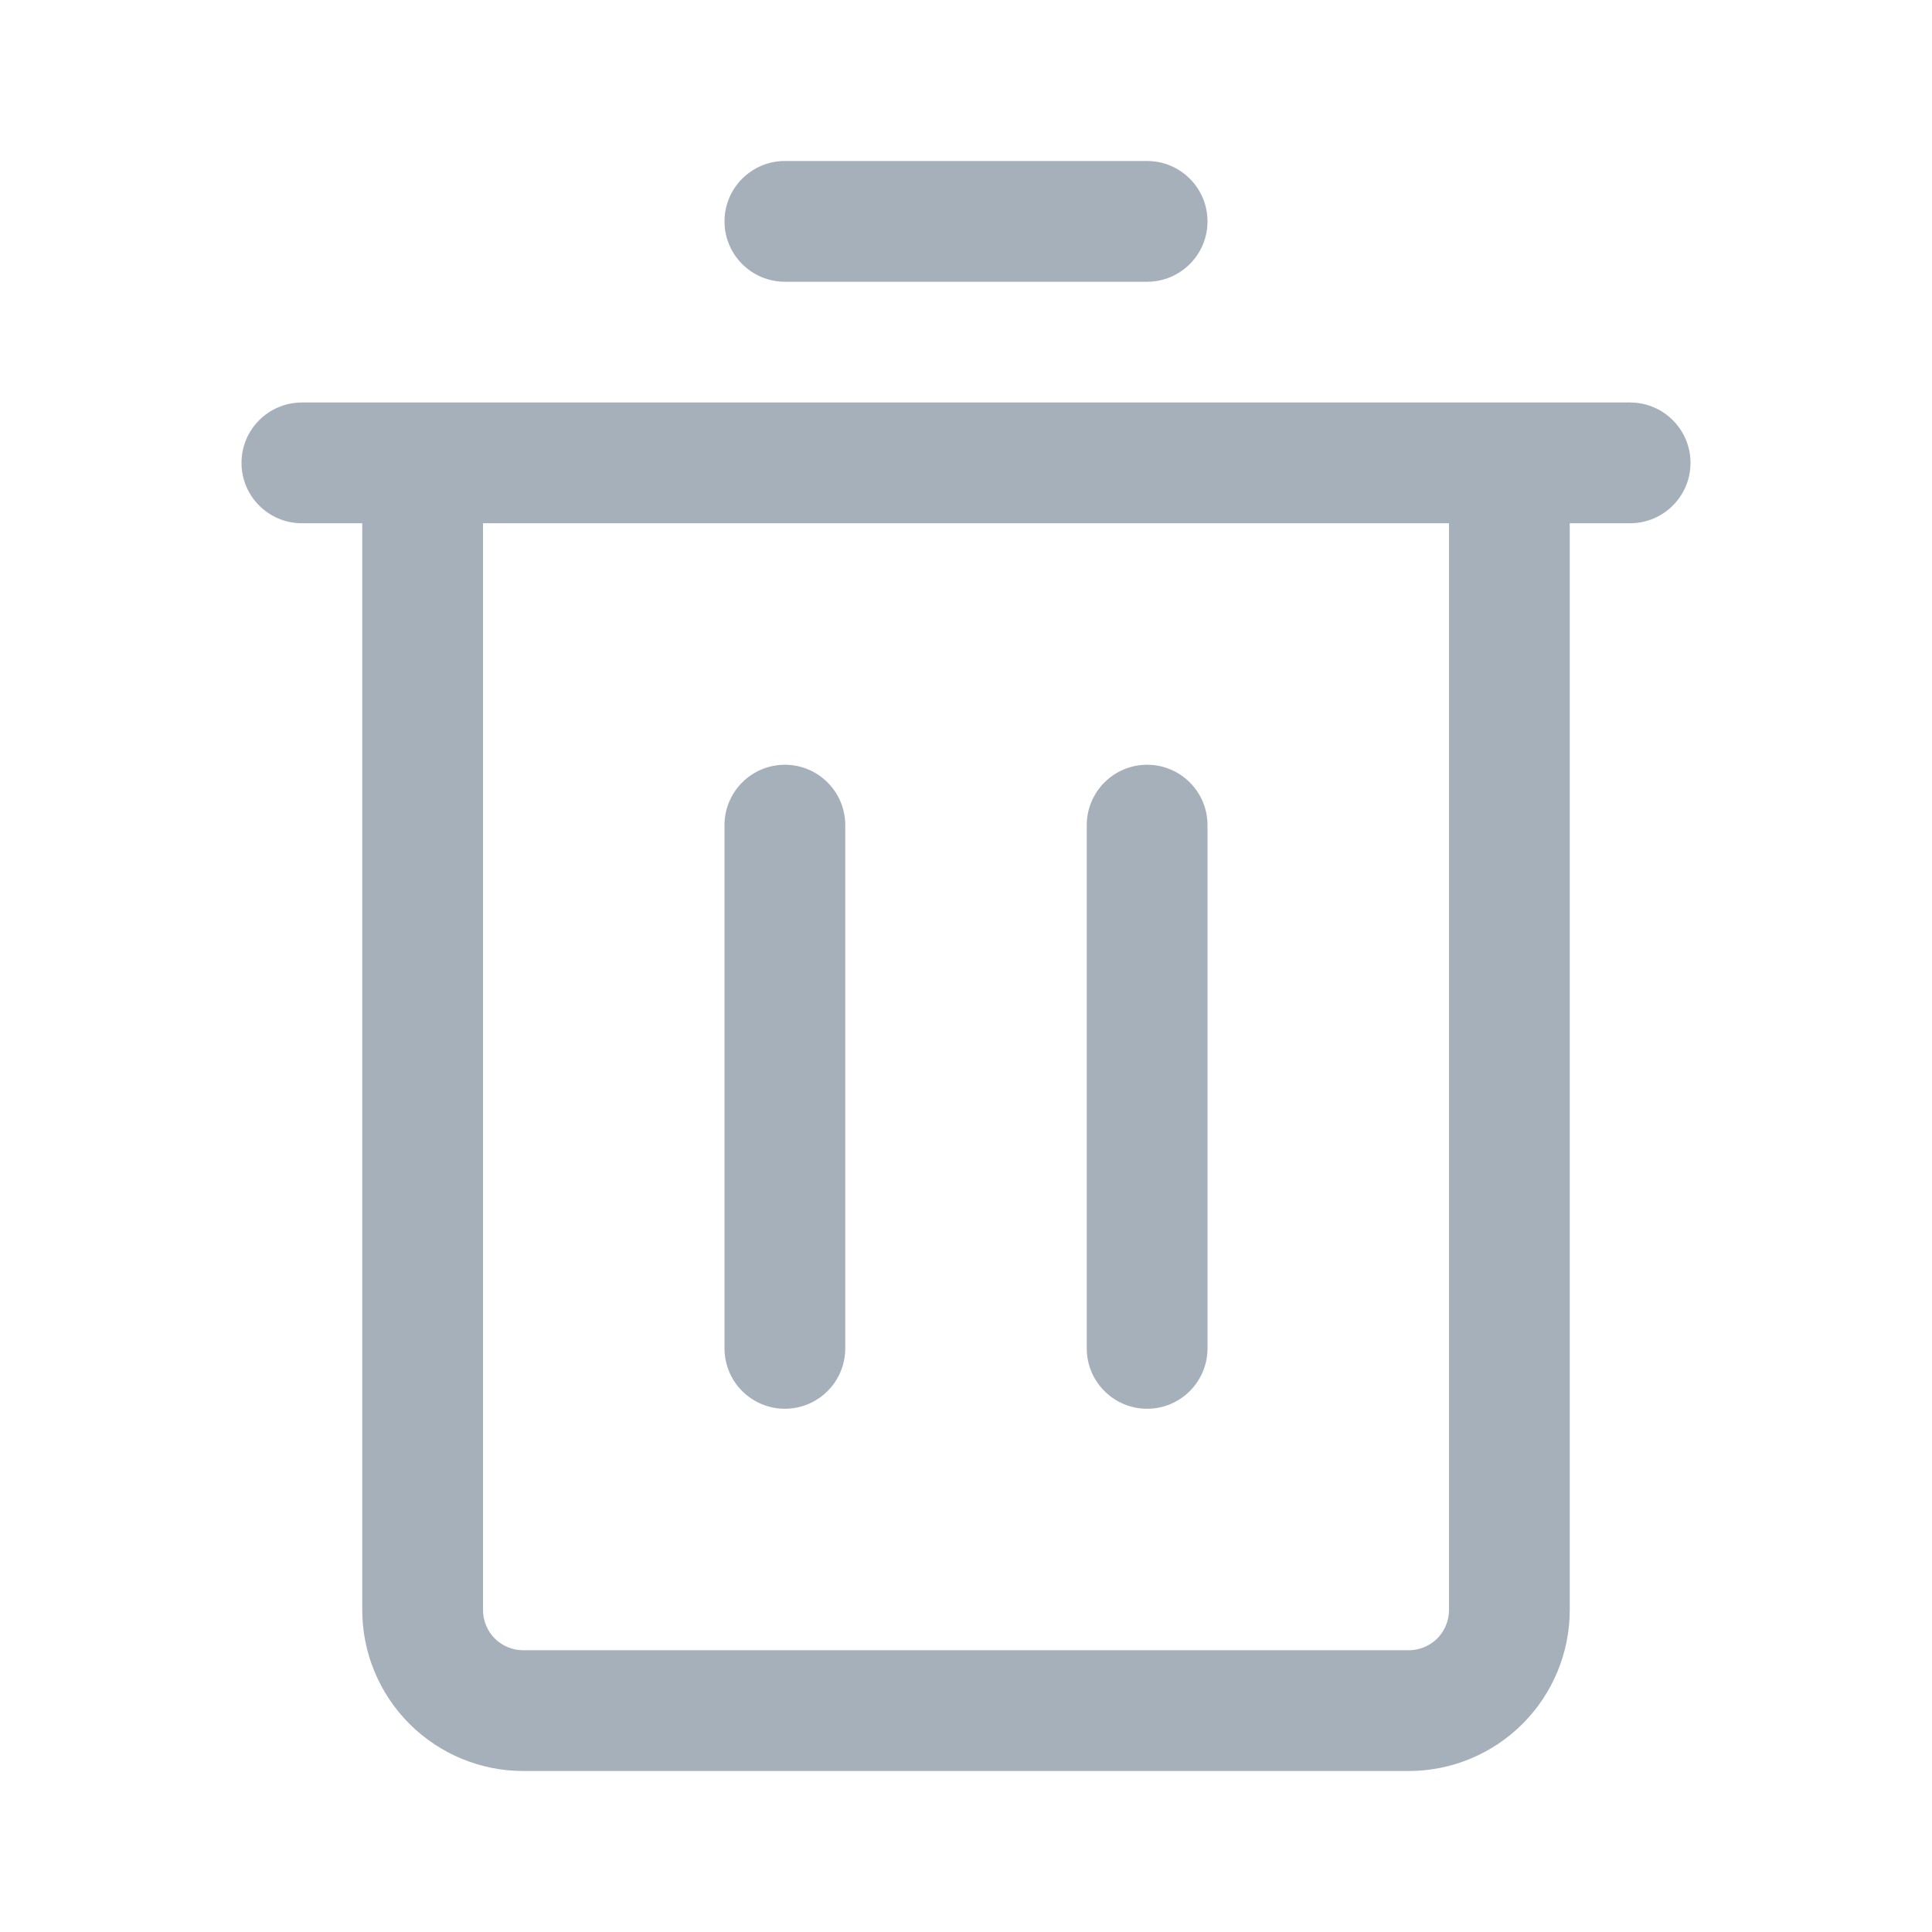
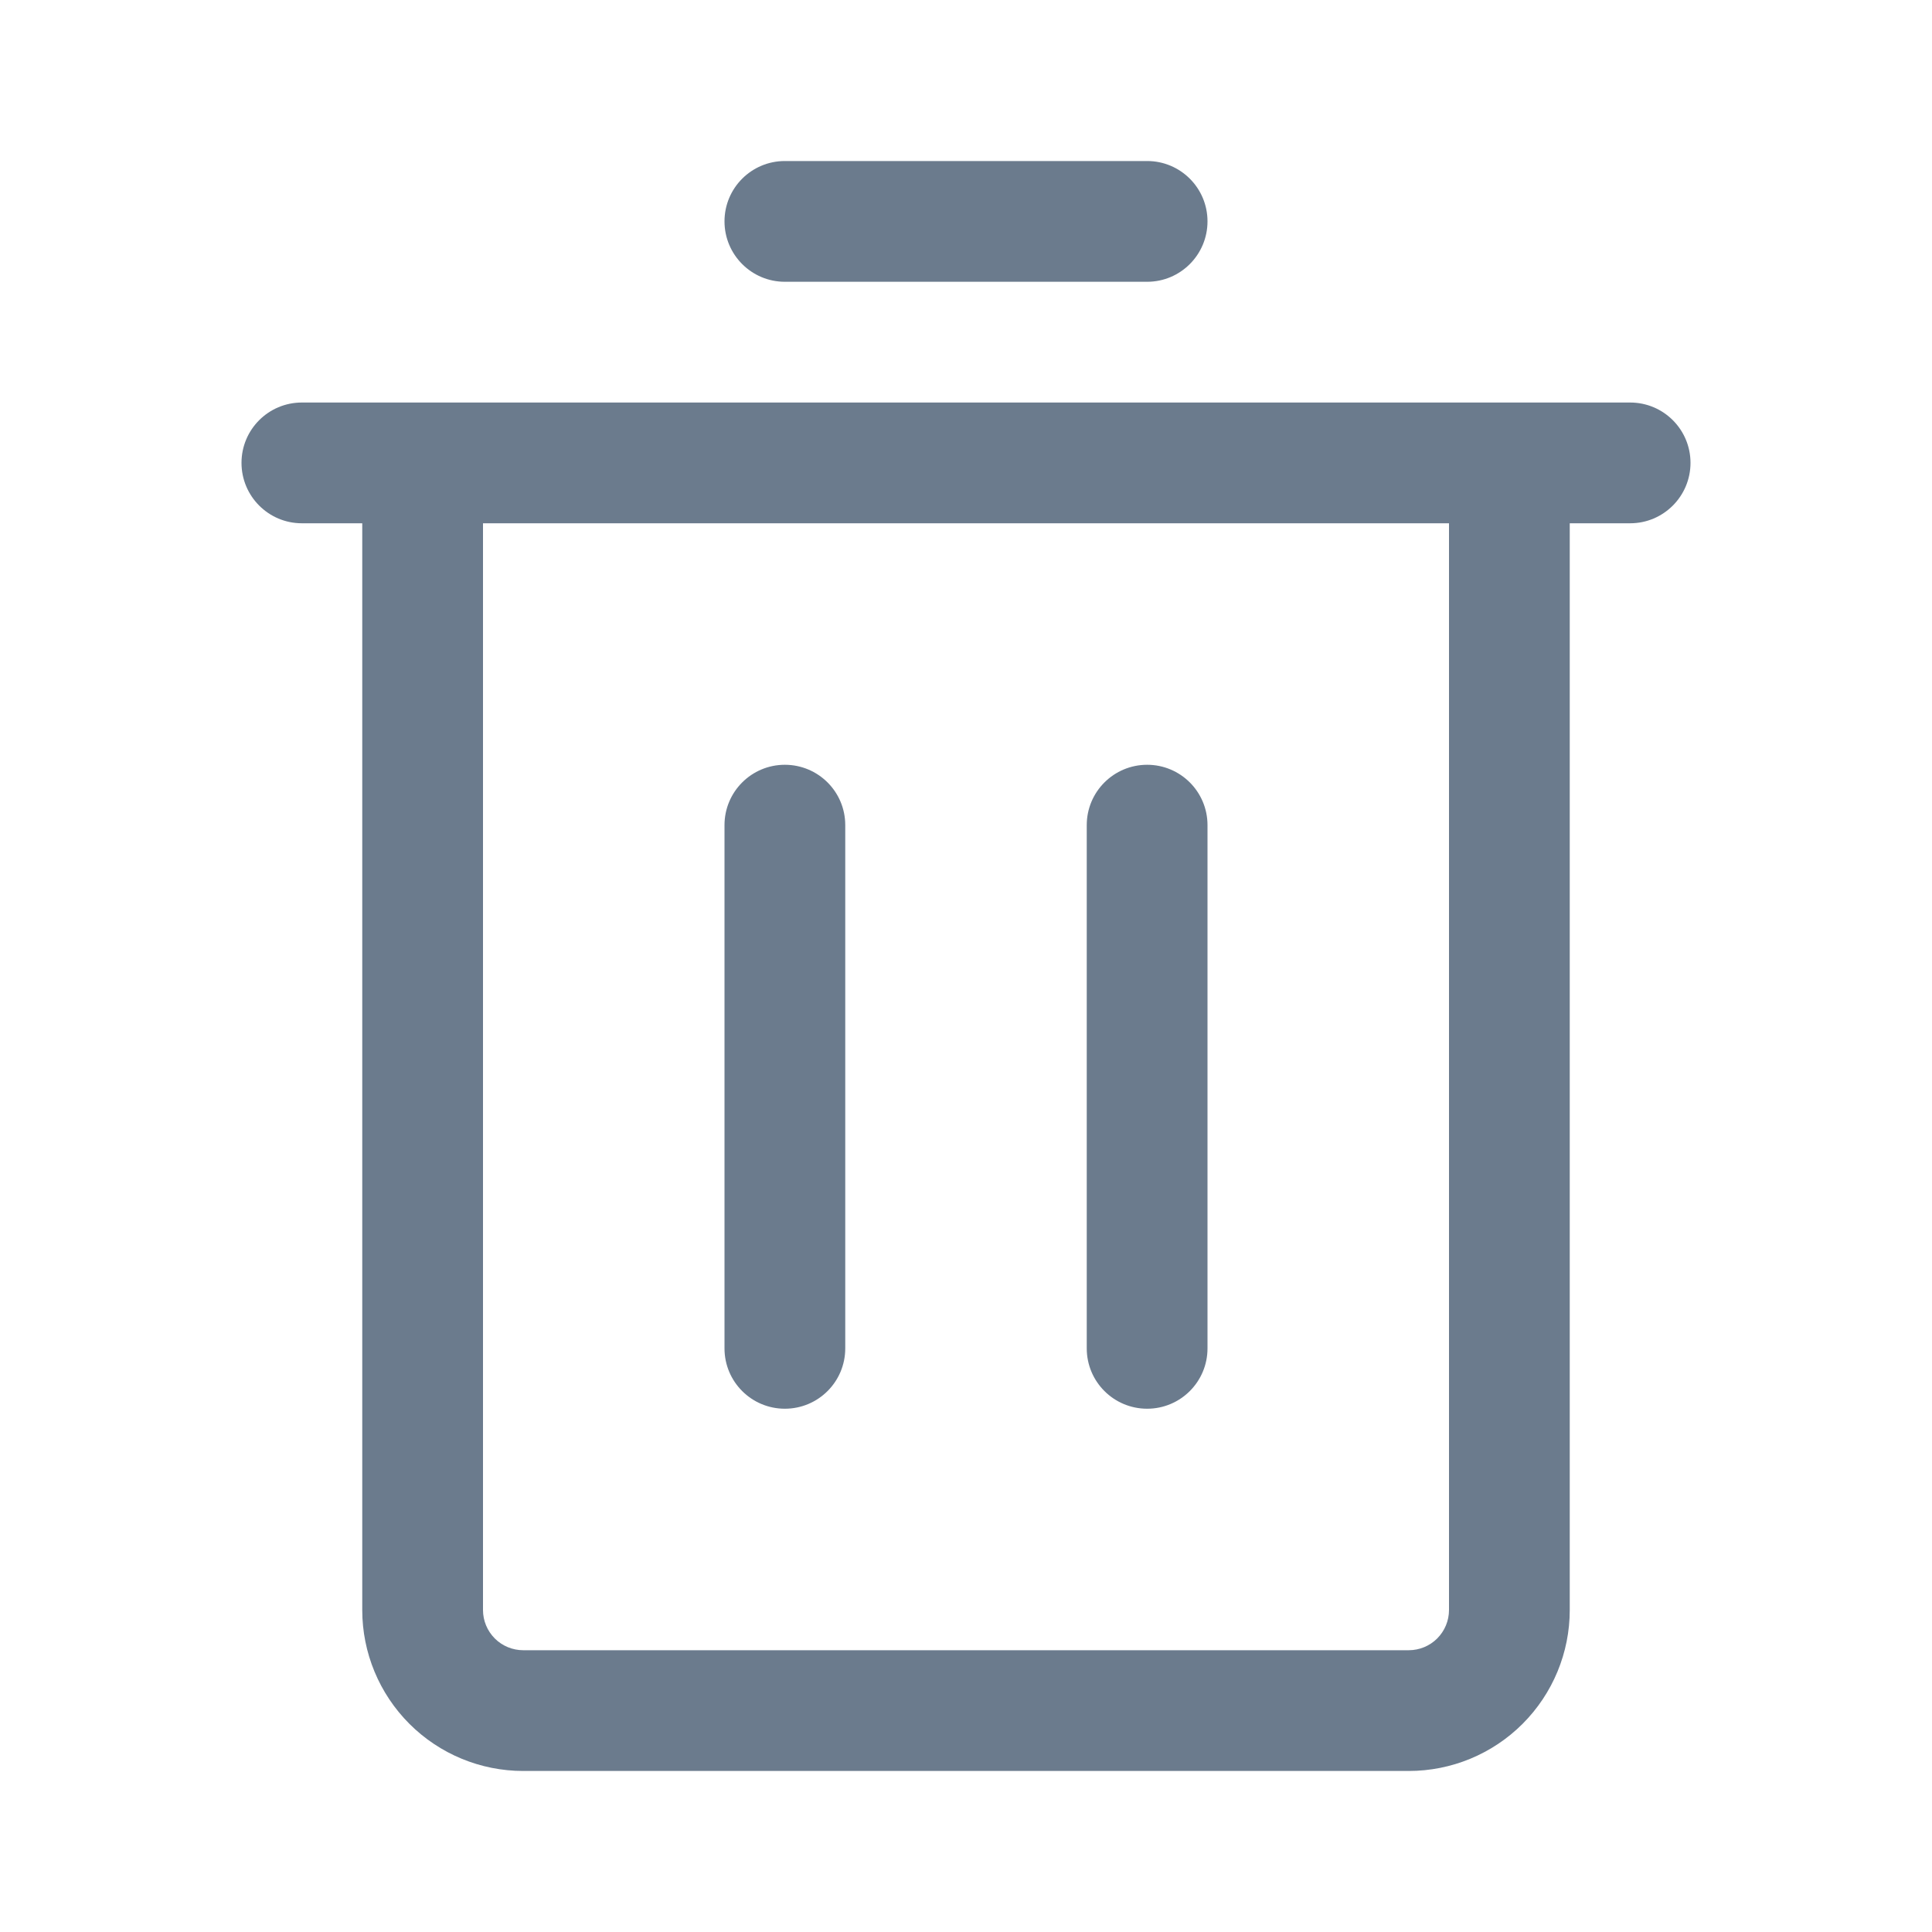
- <svg xmlns="http://www.w3.org/2000/svg" width="24px" height="24px" viewBox="0 0 24 24" version="1.1">
-   <g id="页面-1" stroke="none" stroke-width="1" fill="none" fill-rule="evenodd" opacity="0.6">
-     <g id="建木自动化-首页" transform="translate(-758, -352)" fill-rule="nonzero">
-       <g id="删除备份-39" transform="translate(758, 352)">
-         <rect id="矩形" fill="#000000" opacity="0" x="0" y="0" width="24" height="24" />
-         <path d="M20.25,6.5 L19.5,6.5 L19.5,20 C19.5,20.53 19.289,21.039 18.914,21.414 C18.539,21.789 18.03,22 17.5,22 L6.5,22 C5.97,22 5.461,21.789 5.086,21.414 C4.711,21.039 4.5,20.53 4.5,20 L4.5,6.5 L3.75,6.5 C3.336,6.5 3,6.164 3,5.75 C3,5.336 3.336,5 3.75,5 L20.25,5 C20.664,5 21,5.336 21,5.75 C21,6.164 20.664,6.5 20.25,6.5 Z M18,6.5 L6,6.5 L6,20 C6,20.133 6.053,20.26 6.146,20.354 C6.24,20.447 6.367,20.5 6.5,20.5 L17.5,20.5 C17.633,20.5 17.76,20.447 17.854,20.354 C17.947,20.26 18,20.133 18,20 L18,6.5 L18,6.5 Z M14.25,3.5 L9.75,3.5 C9.336,3.5 9,3.164 9,2.75 C9,2.336 9.336,2 9.75,2 L14.25,2 C14.664,2 15,2.336 15,2.75 C15,3.164 14.664,3.5 14.25,3.5 Z M14.25,17.5 C13.836,17.5 13.5,17.164 13.5,16.75 L13.5,10.25 C13.5,9.836 13.836,9.5 14.25,9.5 C14.664,9.5 15,9.836 15,10.25 L15,16.75 C15,17.164 14.664,17.5 14.25,17.5 Z M9.75,17.5 C9.336,17.5 9,17.164 9,16.75 L9,10.25 C9,9.836 9.336,9.5 9.75,9.5 C10.164,9.5 10.5,9.836 10.5,10.25 L10.5,16.75 C10.5,17.164 10.164,17.5 9.75,17.5 Z" id="形状" fill="#6B7B8D" />
+ <svg xmlns="http://www.w3.org/2000/svg" width="26px" height="26px" viewBox="0 0 26 26" version="1.1">
+   <g id="页面-1" stroke="none" stroke-width="1" fill="none" fill-rule="evenodd">
+     <g id="建木自动化-首页备份-4" transform="translate(-305, -1038)">
+       <g id="删除备份-12" transform="translate(305, 1038)">
+         <rect id="矩形" fill="#000000" fill-rule="nonzero" opacity="0" x="0" y="0" width="26" height="26" />
+         <path d="M21.938,7.042 L21.125,7.042 L21.125,21.667 C21.125,22.241 20.897,22.792 20.49,23.199 C20.084,23.605 19.533,23.833 18.958,23.833 L7.042,23.833 C6.467,23.833 5.916,23.605 5.51,23.199 C5.103,22.792 4.875,22.241 4.875,21.667 L4.875,7.042 L4.062,7.042 C3.614,7.042 3.25,6.678 3.25,6.229 C3.25,5.78 3.614,5.417 4.062,5.417 L21.938,5.417 C22.386,5.417 22.75,5.78 22.75,6.229 C22.75,6.678 22.386,7.042 21.938,7.042 Z M19.5,7.042 L6.5,7.042 L6.5,21.667 C6.5,21.81 6.557,21.948 6.659,22.05 C6.76,22.151 6.898,22.208 7.042,22.208 L18.958,22.208 C19.102,22.208 19.24,22.151 19.341,22.05 C19.443,21.948 19.5,21.81 19.5,21.667 L19.5,7.042 L19.5,7.042 Z M15.438,3.792 L10.562,3.792 C10.114,3.792 9.75,3.428 9.75,2.979 C9.75,2.53 10.114,2.167 10.562,2.167 L15.438,2.167 C15.886,2.167 16.25,2.53 16.25,2.979 C16.25,3.428 15.886,3.792 15.438,3.792 Z M15.438,18.958 C14.989,18.958 14.625,18.595 14.625,18.146 L14.625,11.104 C14.625,10.655 14.989,10.292 15.438,10.292 C15.886,10.292 16.25,10.655 16.25,11.104 L16.25,18.146 C16.25,18.595 15.886,18.958 15.438,18.958 Z M10.562,18.958 C10.114,18.958 9.75,18.595 9.75,18.146 L9.75,11.104 C9.75,10.655 10.114,10.292 10.562,10.292 C11.011,10.292 11.375,10.655 11.375,11.104 L11.375,18.146 C11.375,18.595 11.011,18.958 10.562,18.958 Z" id="形状" fill="#6B7B8D" />
      </g>
    </g>
  </g>
</svg>
